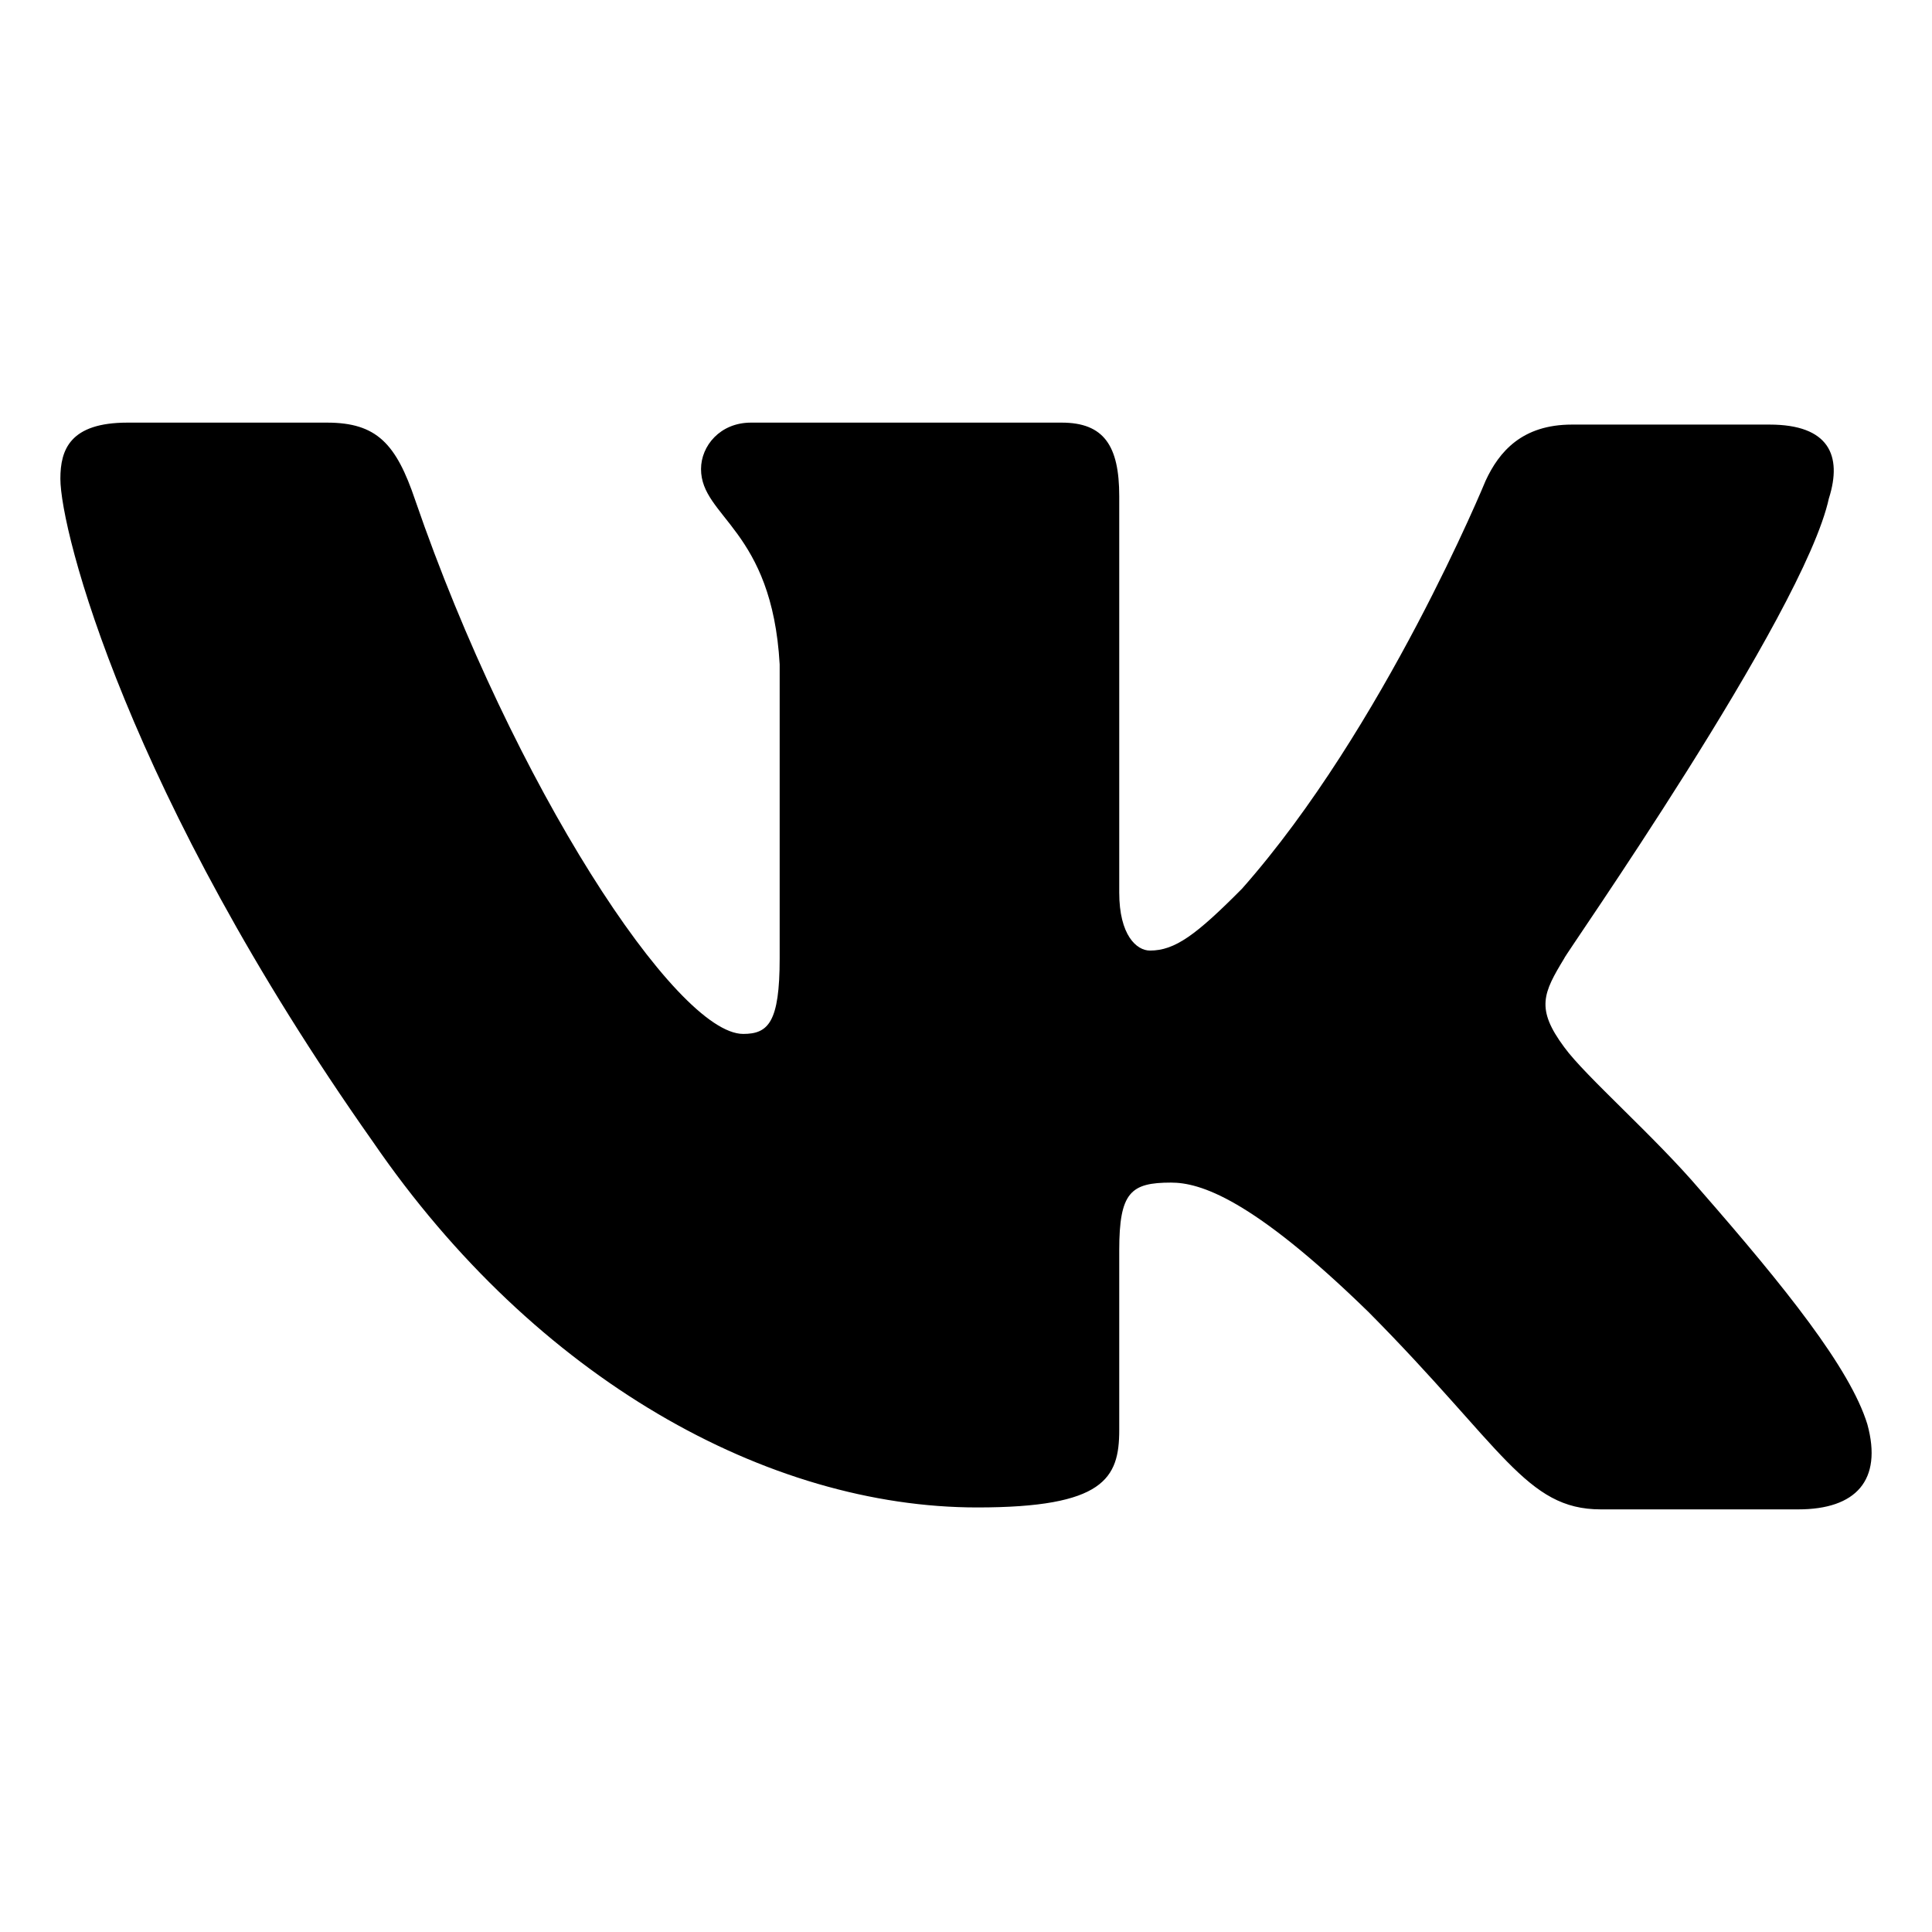
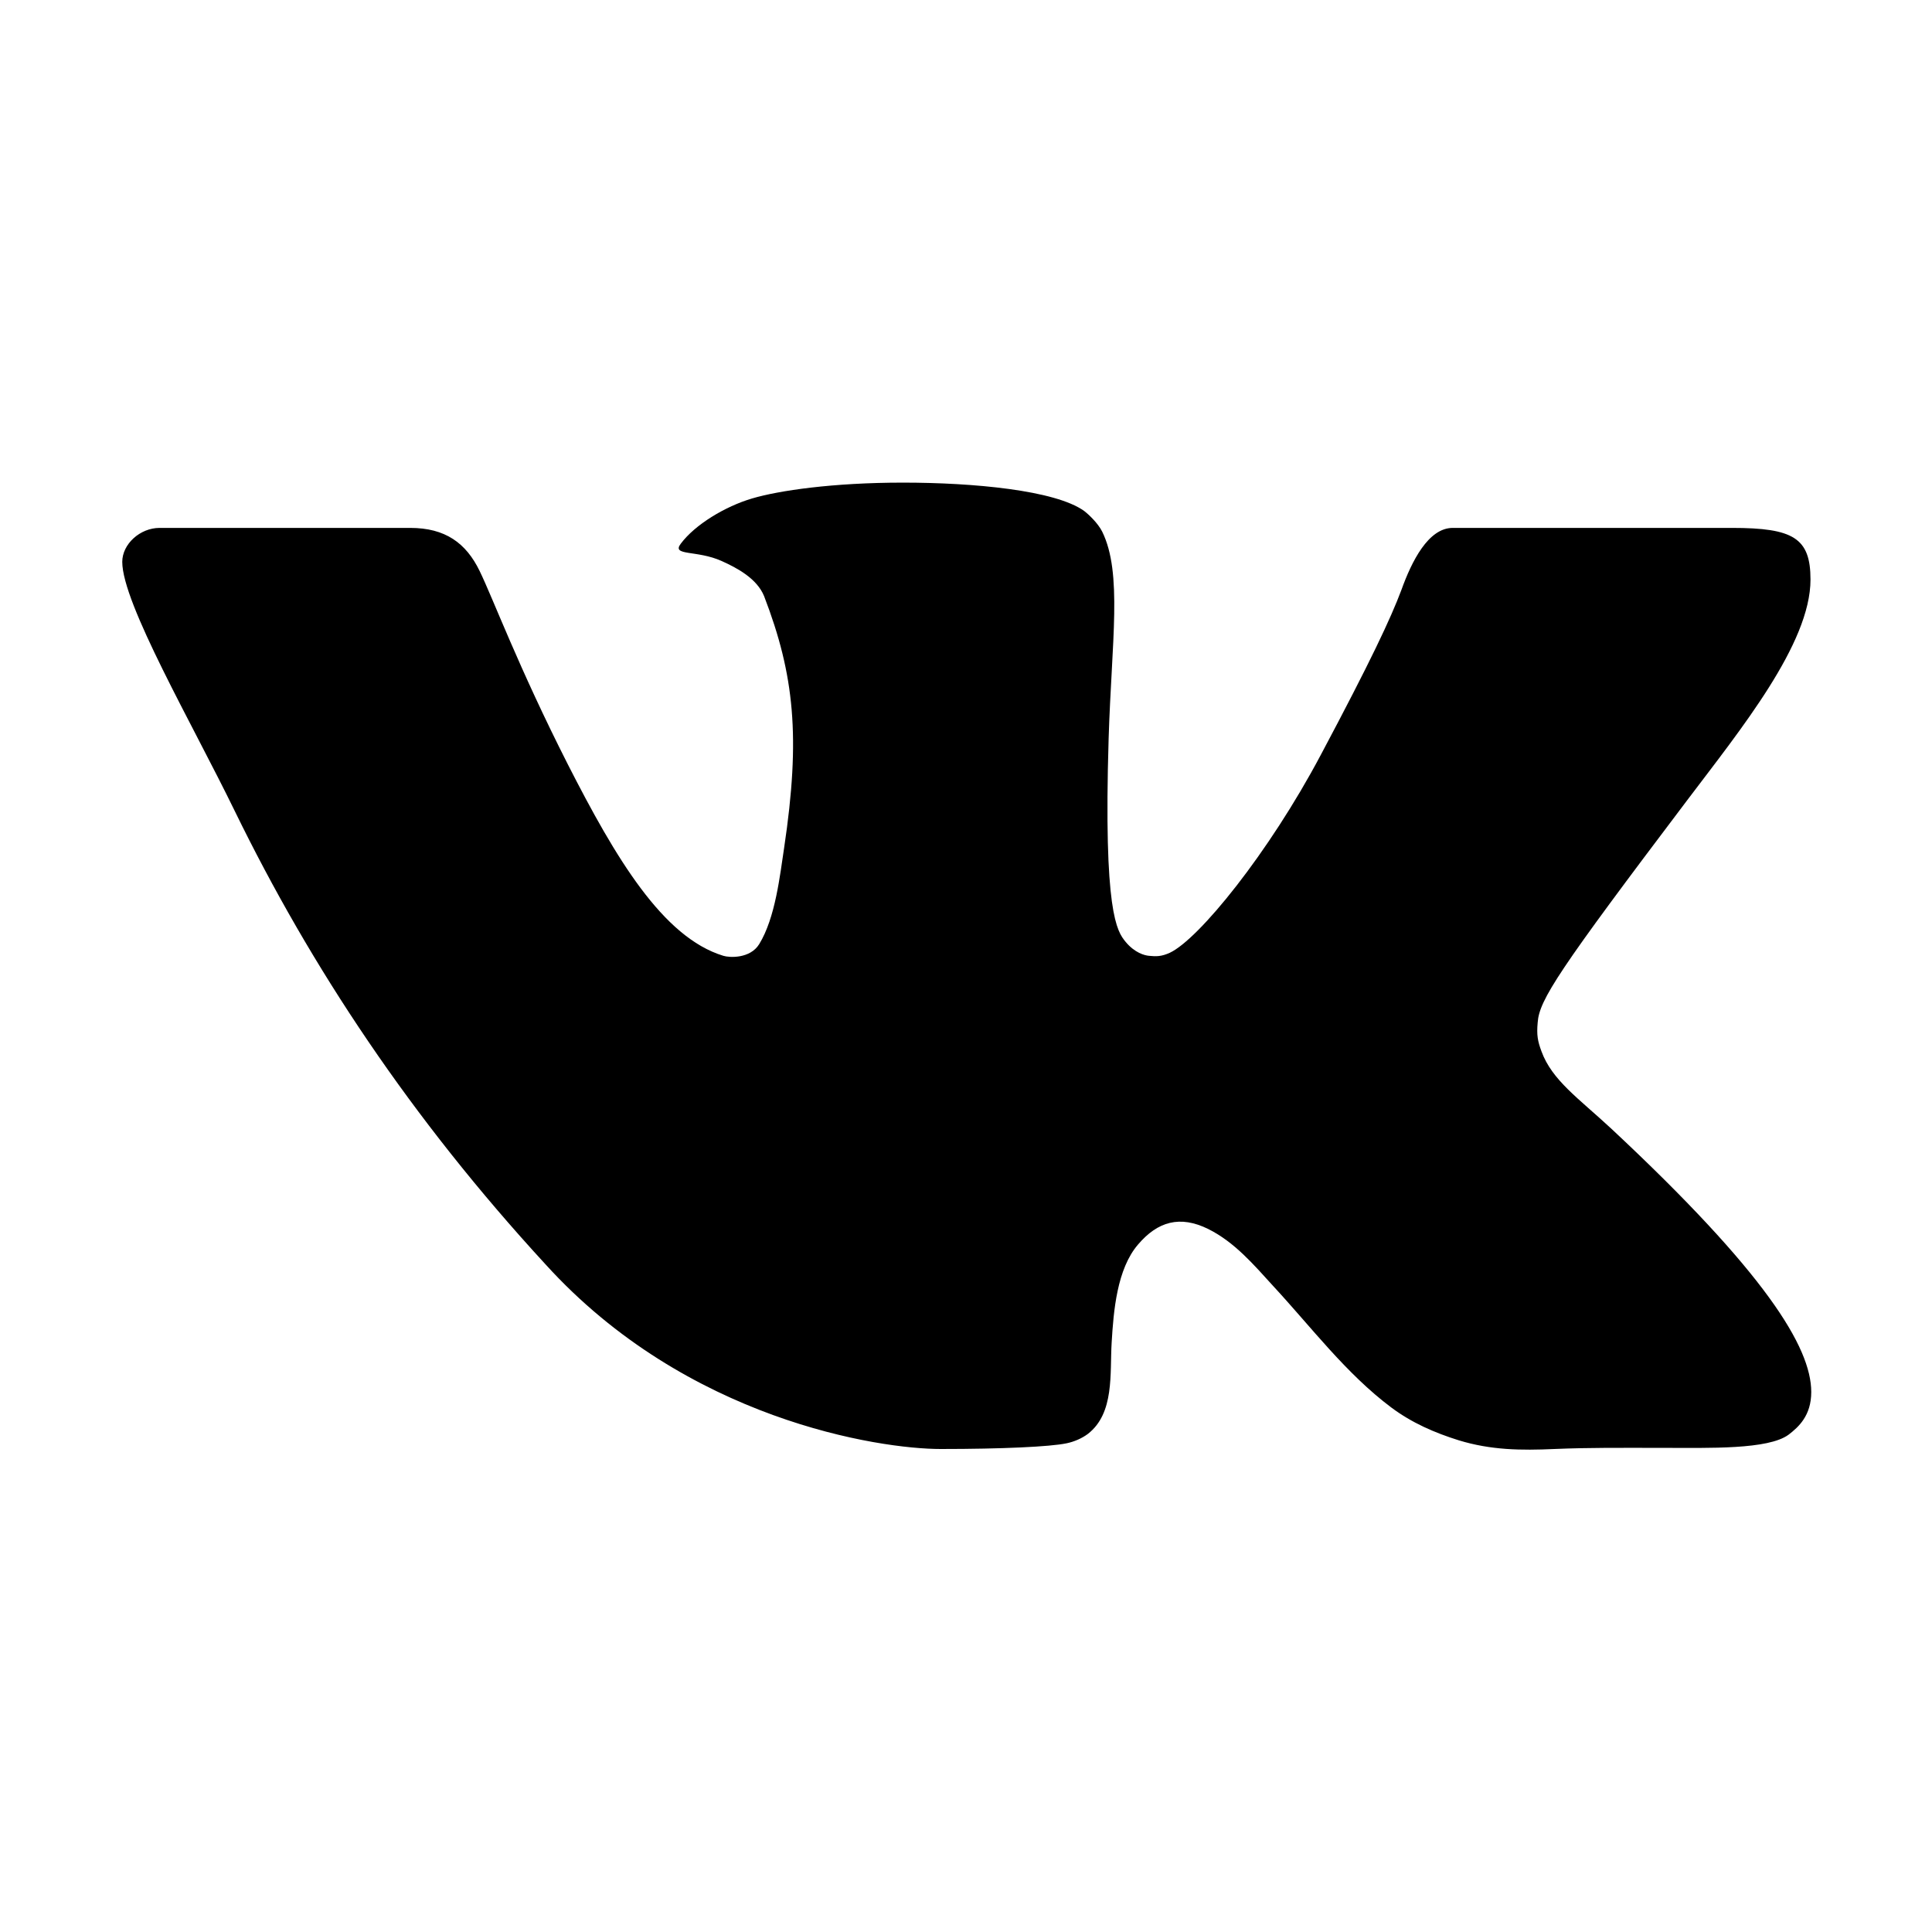
- <svg xmlns="http://www.w3.org/2000/svg" width="512" height="512" viewBox="0 0 512 512">
-   <path d="M484.7,132c3.56-11.28,0-19.48-15.75-19.48H416.58c-13.21,0-19.31,7.18-22.87,14.86,0,0-26.94,65.6-64.56,108.13-12.2,12.3-17.79,16.4-24.4,16.4-3.56,0-8.14-4.1-8.14-15.37V131.47c0-13.32-4.06-19.47-15.25-19.47H199c-8.14,0-13.22,6.15-13.22,12.3,0,12.81,18.81,15.89,20.84,51.76V254c0,16.91-3,20-9.66,20-17.79,0-61-66.11-86.92-141.44C105,117.64,99.88,112,86.66,112H33.79C18.54,112,16,119.17,16,126.86c0,13.84,17.79,83.53,82.86,175.77,43.21,63,104.72,96.86,160.13,96.86,33.56,0,37.62-7.69,37.62-20.5V331.33c0-15.37,3.05-17.93,13.73-17.93,7.62,0,21.35,4.09,52.36,34.33C398.28,383.6,404.38,400,424.21,400h52.36c15.25,0,22.37-7.69,18.3-22.55-4.57-14.86-21.86-36.38-44.23-62-12.2-14.34-30.5-30.23-36.09-37.92-7.62-10.25-5.59-14.35,0-23.57-.51,0,63.55-91.22,70.15-122" style="fill-rule:evenodd" />
+ <svg xmlns="http://www.w3.org/2000/svg" version="1.1" id="Layer_1" x="0px" y="0px" viewBox="0 0 512 512" style="enable-background:new 0 0 512 512;" xml:space="preserve">
+   <path d="M427,299.1c-8.6-8-15.7-12.8-18.5-20.5c-1-2.7-1.3-4.3-1-7.6c0.4-6,5.5-13.8,39.6-58.9c14.2-18.8,32.7-41.5,32.7-58.5  c0-11-4.5-13.7-20.8-13.7c-14,0-67.5,0-74,0s-10.9,8.9-13.6,16.4c-2.8,7.5-8.2,19-21.4,43.8c-13.8,26-32.3,48.8-40,52.4  c-2.2,1-3.6,1-5.5,0.8c-1.2-0.1-3.8-0.8-6.2-3.7c-2.3-2.8-5.9-7.7-4.5-53.9c0.8-25.8,3.7-43.8-1.7-54.8c-1.1-2.2-3.5-4.5-4.8-5.5  c-7.7-5.5-29.4-7.5-48-7.5s-32.9,2.1-40,4.2c-7.1,2.1-15.1,6.9-18.9,12c-2.5,3.3,4.3,1.6,10.9,4.6c4,1.8,9.3,4.6,11.2,9.3  c8,20.8,9.7,37.3,5.3,66.7c-1.1,7.2-2.3,18.5-6.6,25.5c-2.4,3.9-7.9,3.6-9.5,3.1c-16.1-4.9-28.6-26-41.2-50.7  c-13.1-25.8-19.8-43.9-23.4-51.3s-9.1-11.4-18.4-11.4c-11,0-61.2,0-66.4,0s-9.9,4.3-9.9,9c0,11,18.6,43,29.8,66  c20.2,41.4,46.7,81.4,82.4,120.2C182,376.3,233,384,249.3,384s29-0.6,33.3-1.5c2-0.4,4.1-1.3,5.7-2.5c7.1-5.5,5.8-16,6.3-24.2  c0.5-8.4,1.4-19.5,7-26c5.2-6.1,11.1-7.8,18.6-4.1c7,3.5,12,9.4,17.2,15.1c10.1,10.9,19.3,23.2,31.3,32.2c5.5,4.1,11.5,6.7,17.9,8.7  c8.5,2.6,16.5,2.7,25.3,2.3c9.7-0.4,17-0.3,29-0.3s27.7,0.5,33.1-3.5c2.6-2,6-5,6-11.3C480,357,467.8,337.2,427,299.1z" />
</svg>
